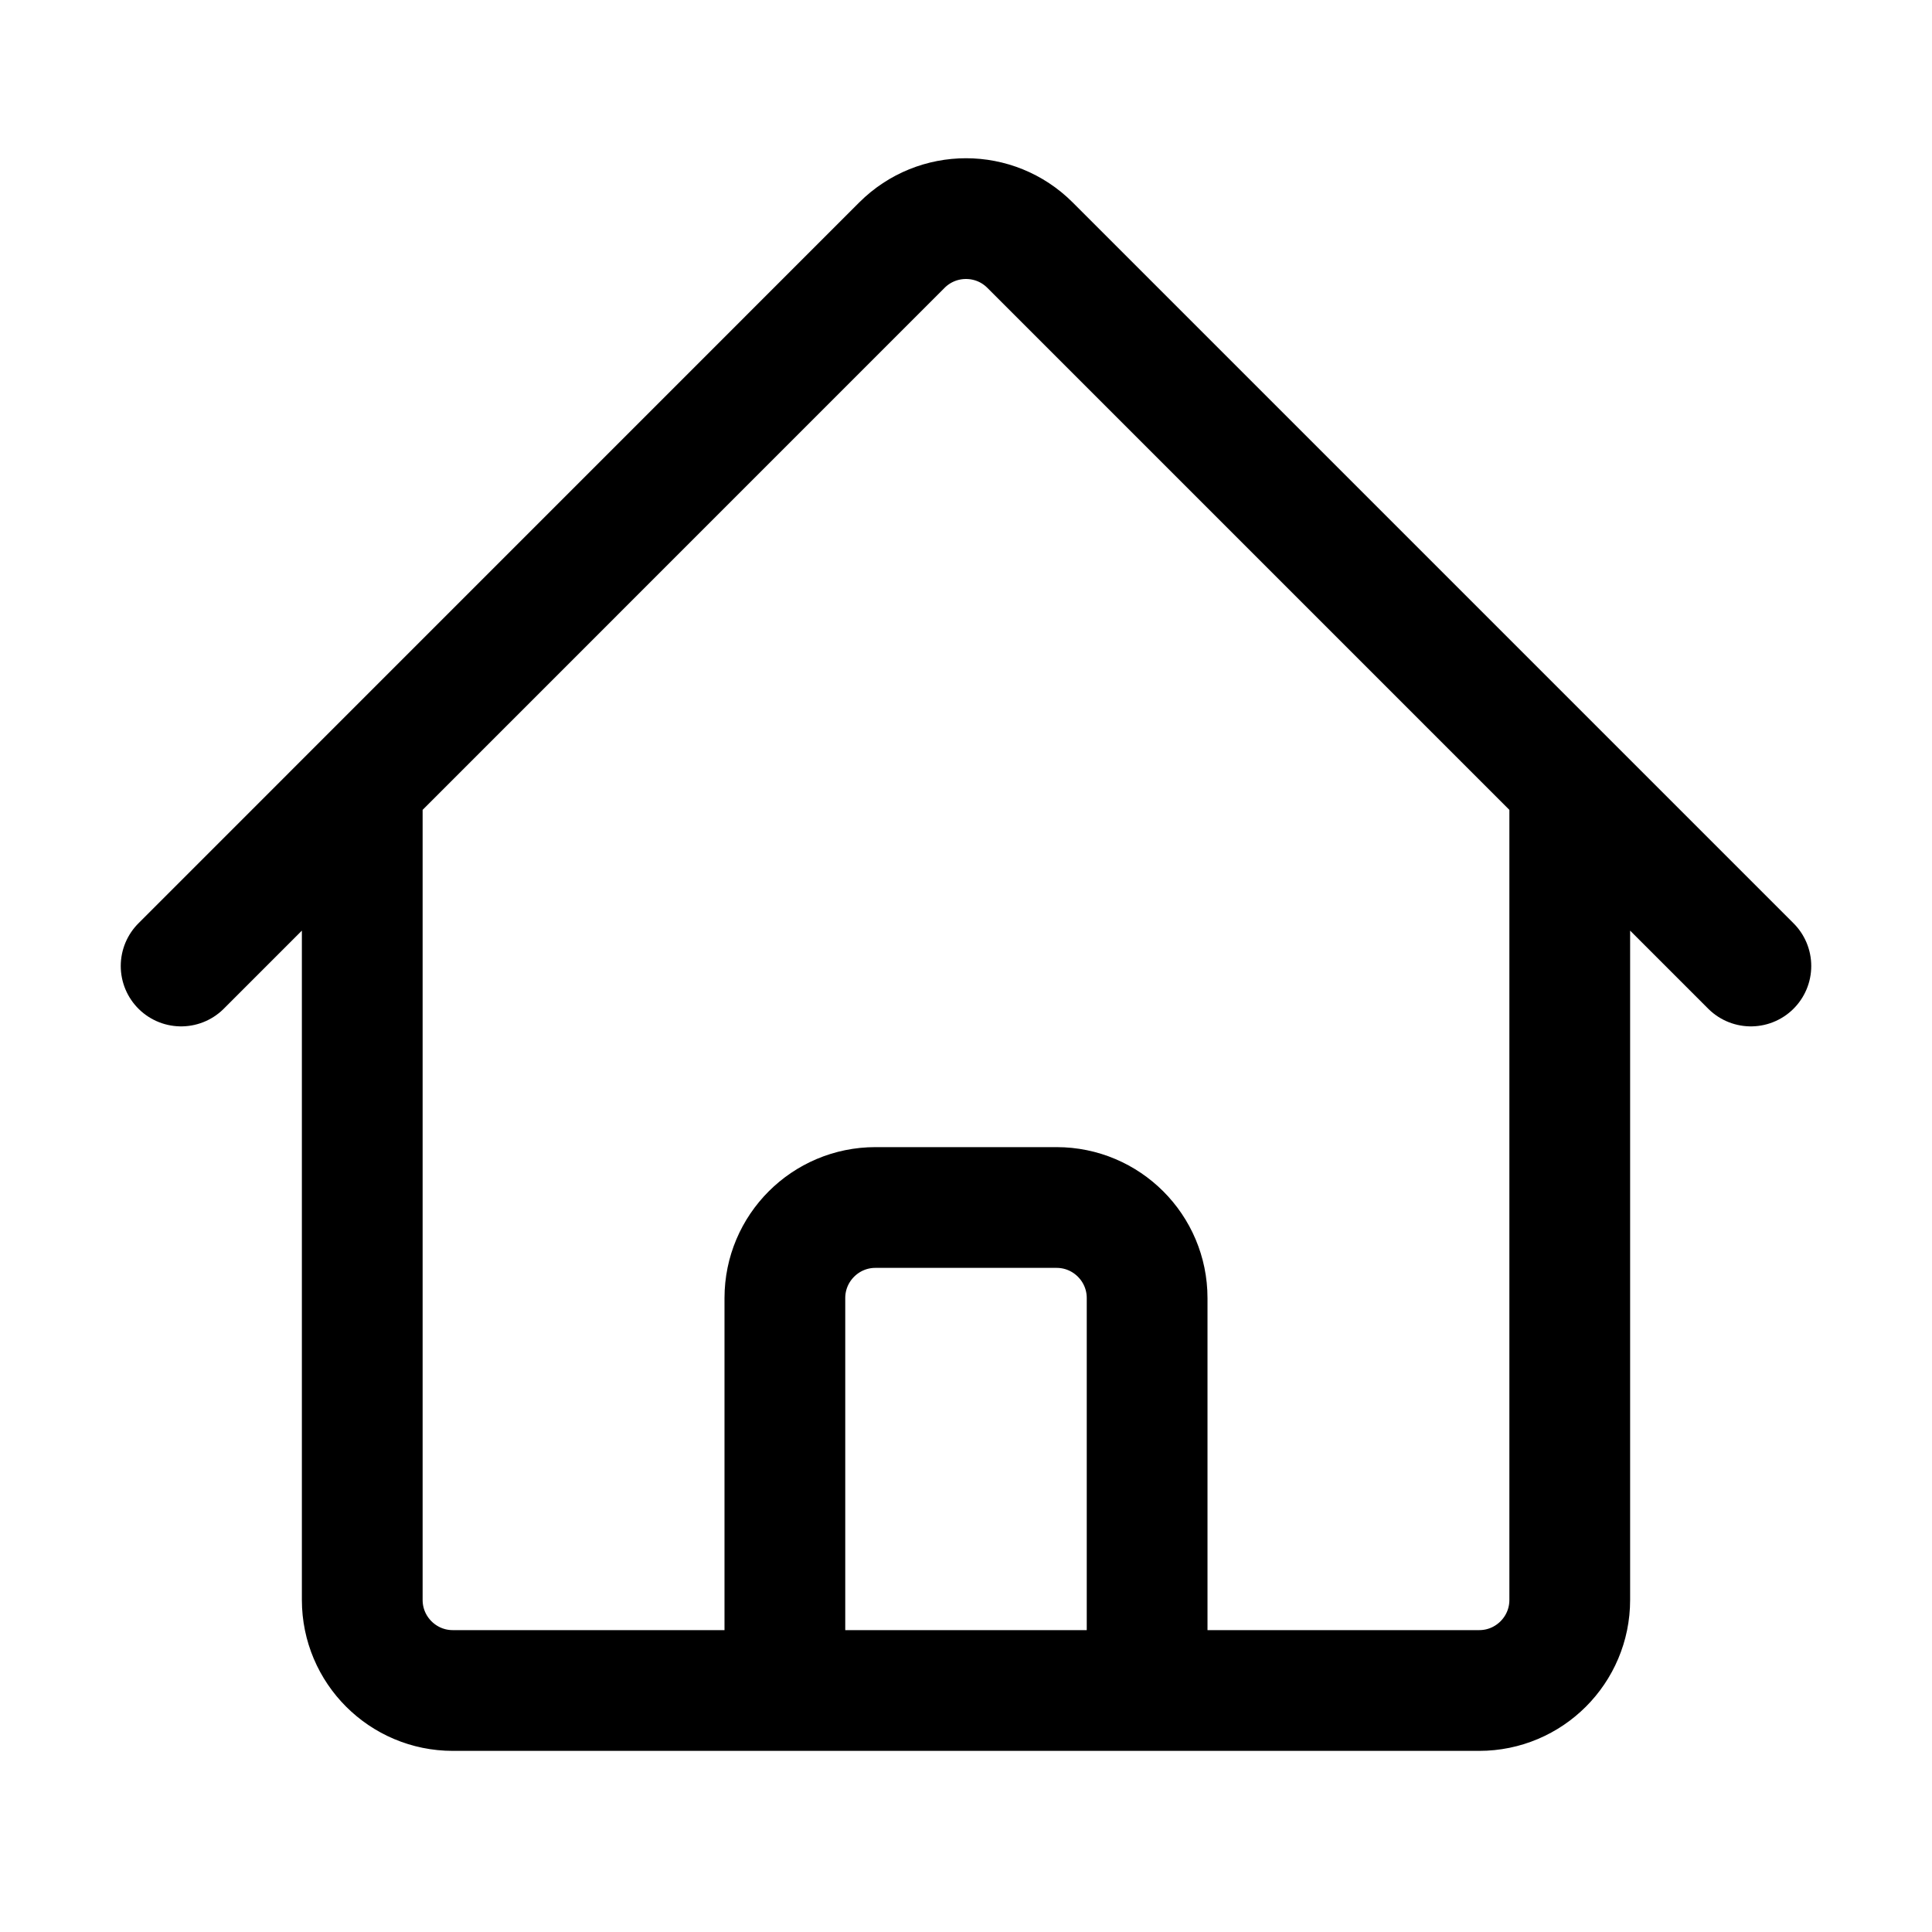
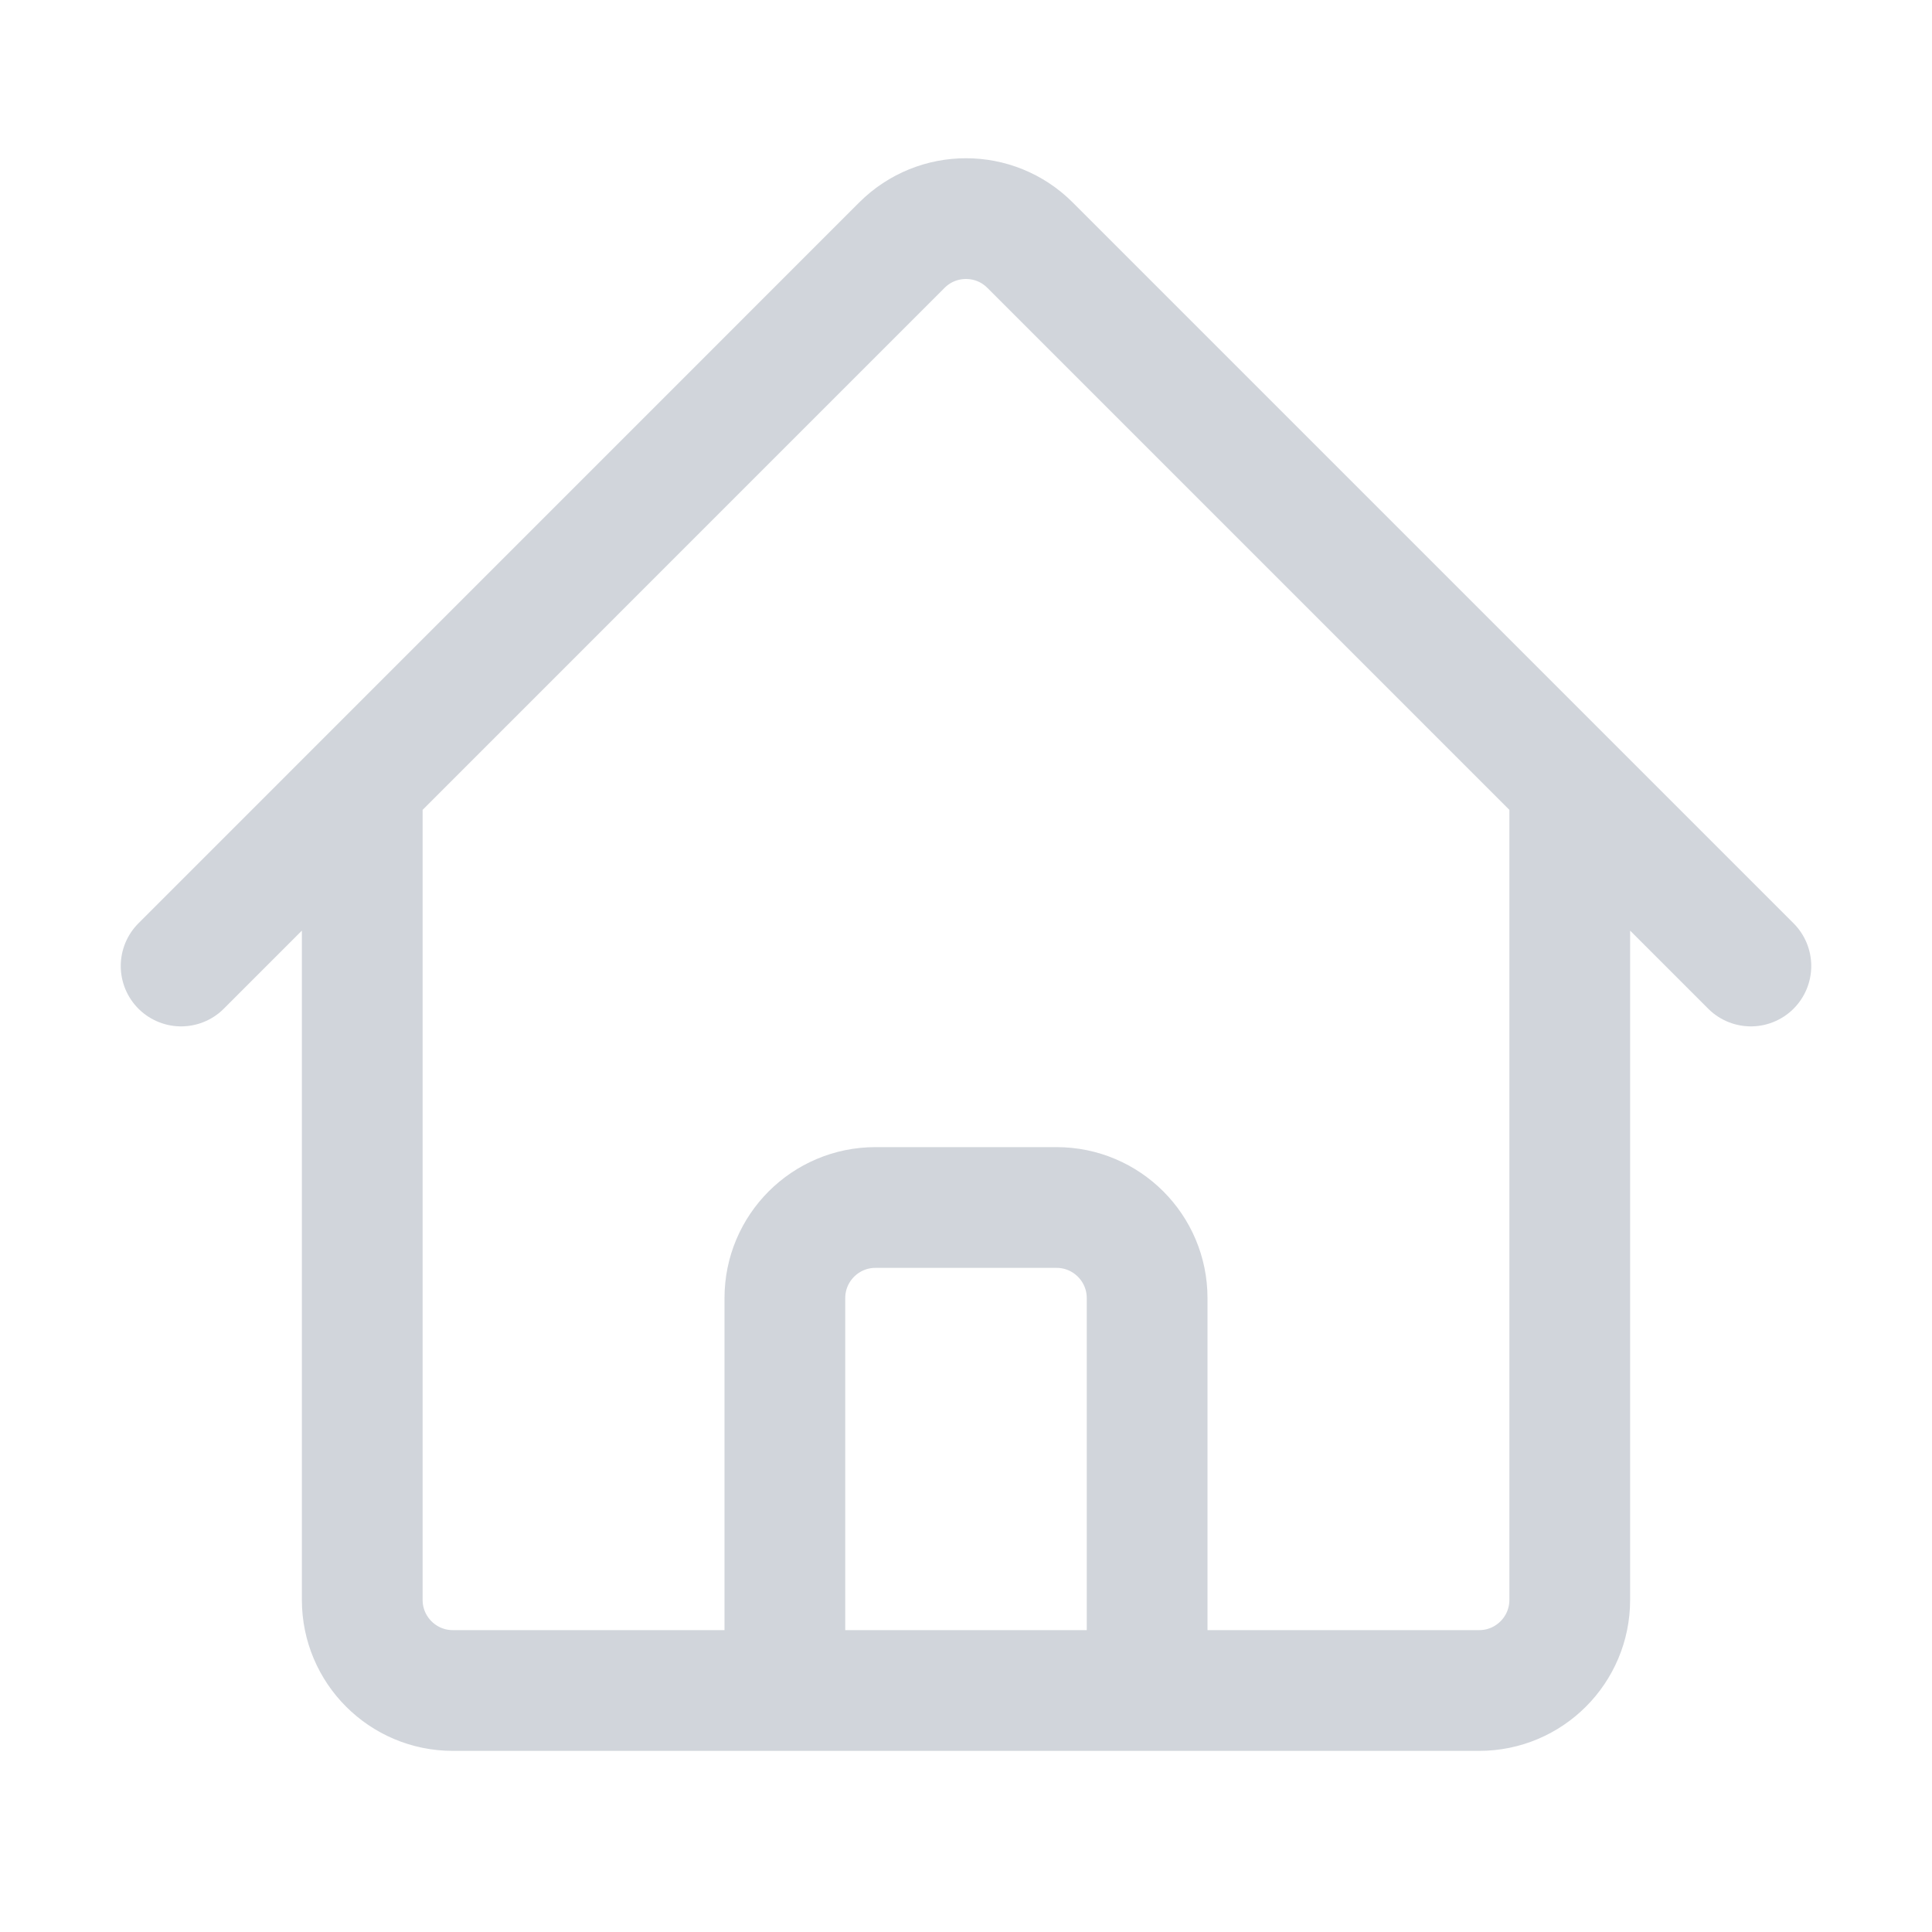
- <svg xmlns="http://www.w3.org/2000/svg" fill="none" viewBox="0 0 24 24" stroke-width="1.5" stroke="currentColor">
+ <svg xmlns="http://www.w3.org/2000/svg" fill="none" viewBox="0 0 24 24" stroke-width="1.5" stroke="#d1d5db">
  <path stroke-linecap="round" stroke-linejoin="round" d="M2.25 12l8.954-8.955c.44-.439 1.152-.439 1.591 0L21.75 12M4.5 9.75v10.125c0 .621.504 1.125 1.125 1.125H9.75v-4.875c0-.621.504-1.125 1.125-1.125h2.25c.621 0 1.125.504 1.125 1.125V21h4.125c.621 0 1.125-.504 1.125-1.125V9.75M8.25 21h8.25" />
</svg>
